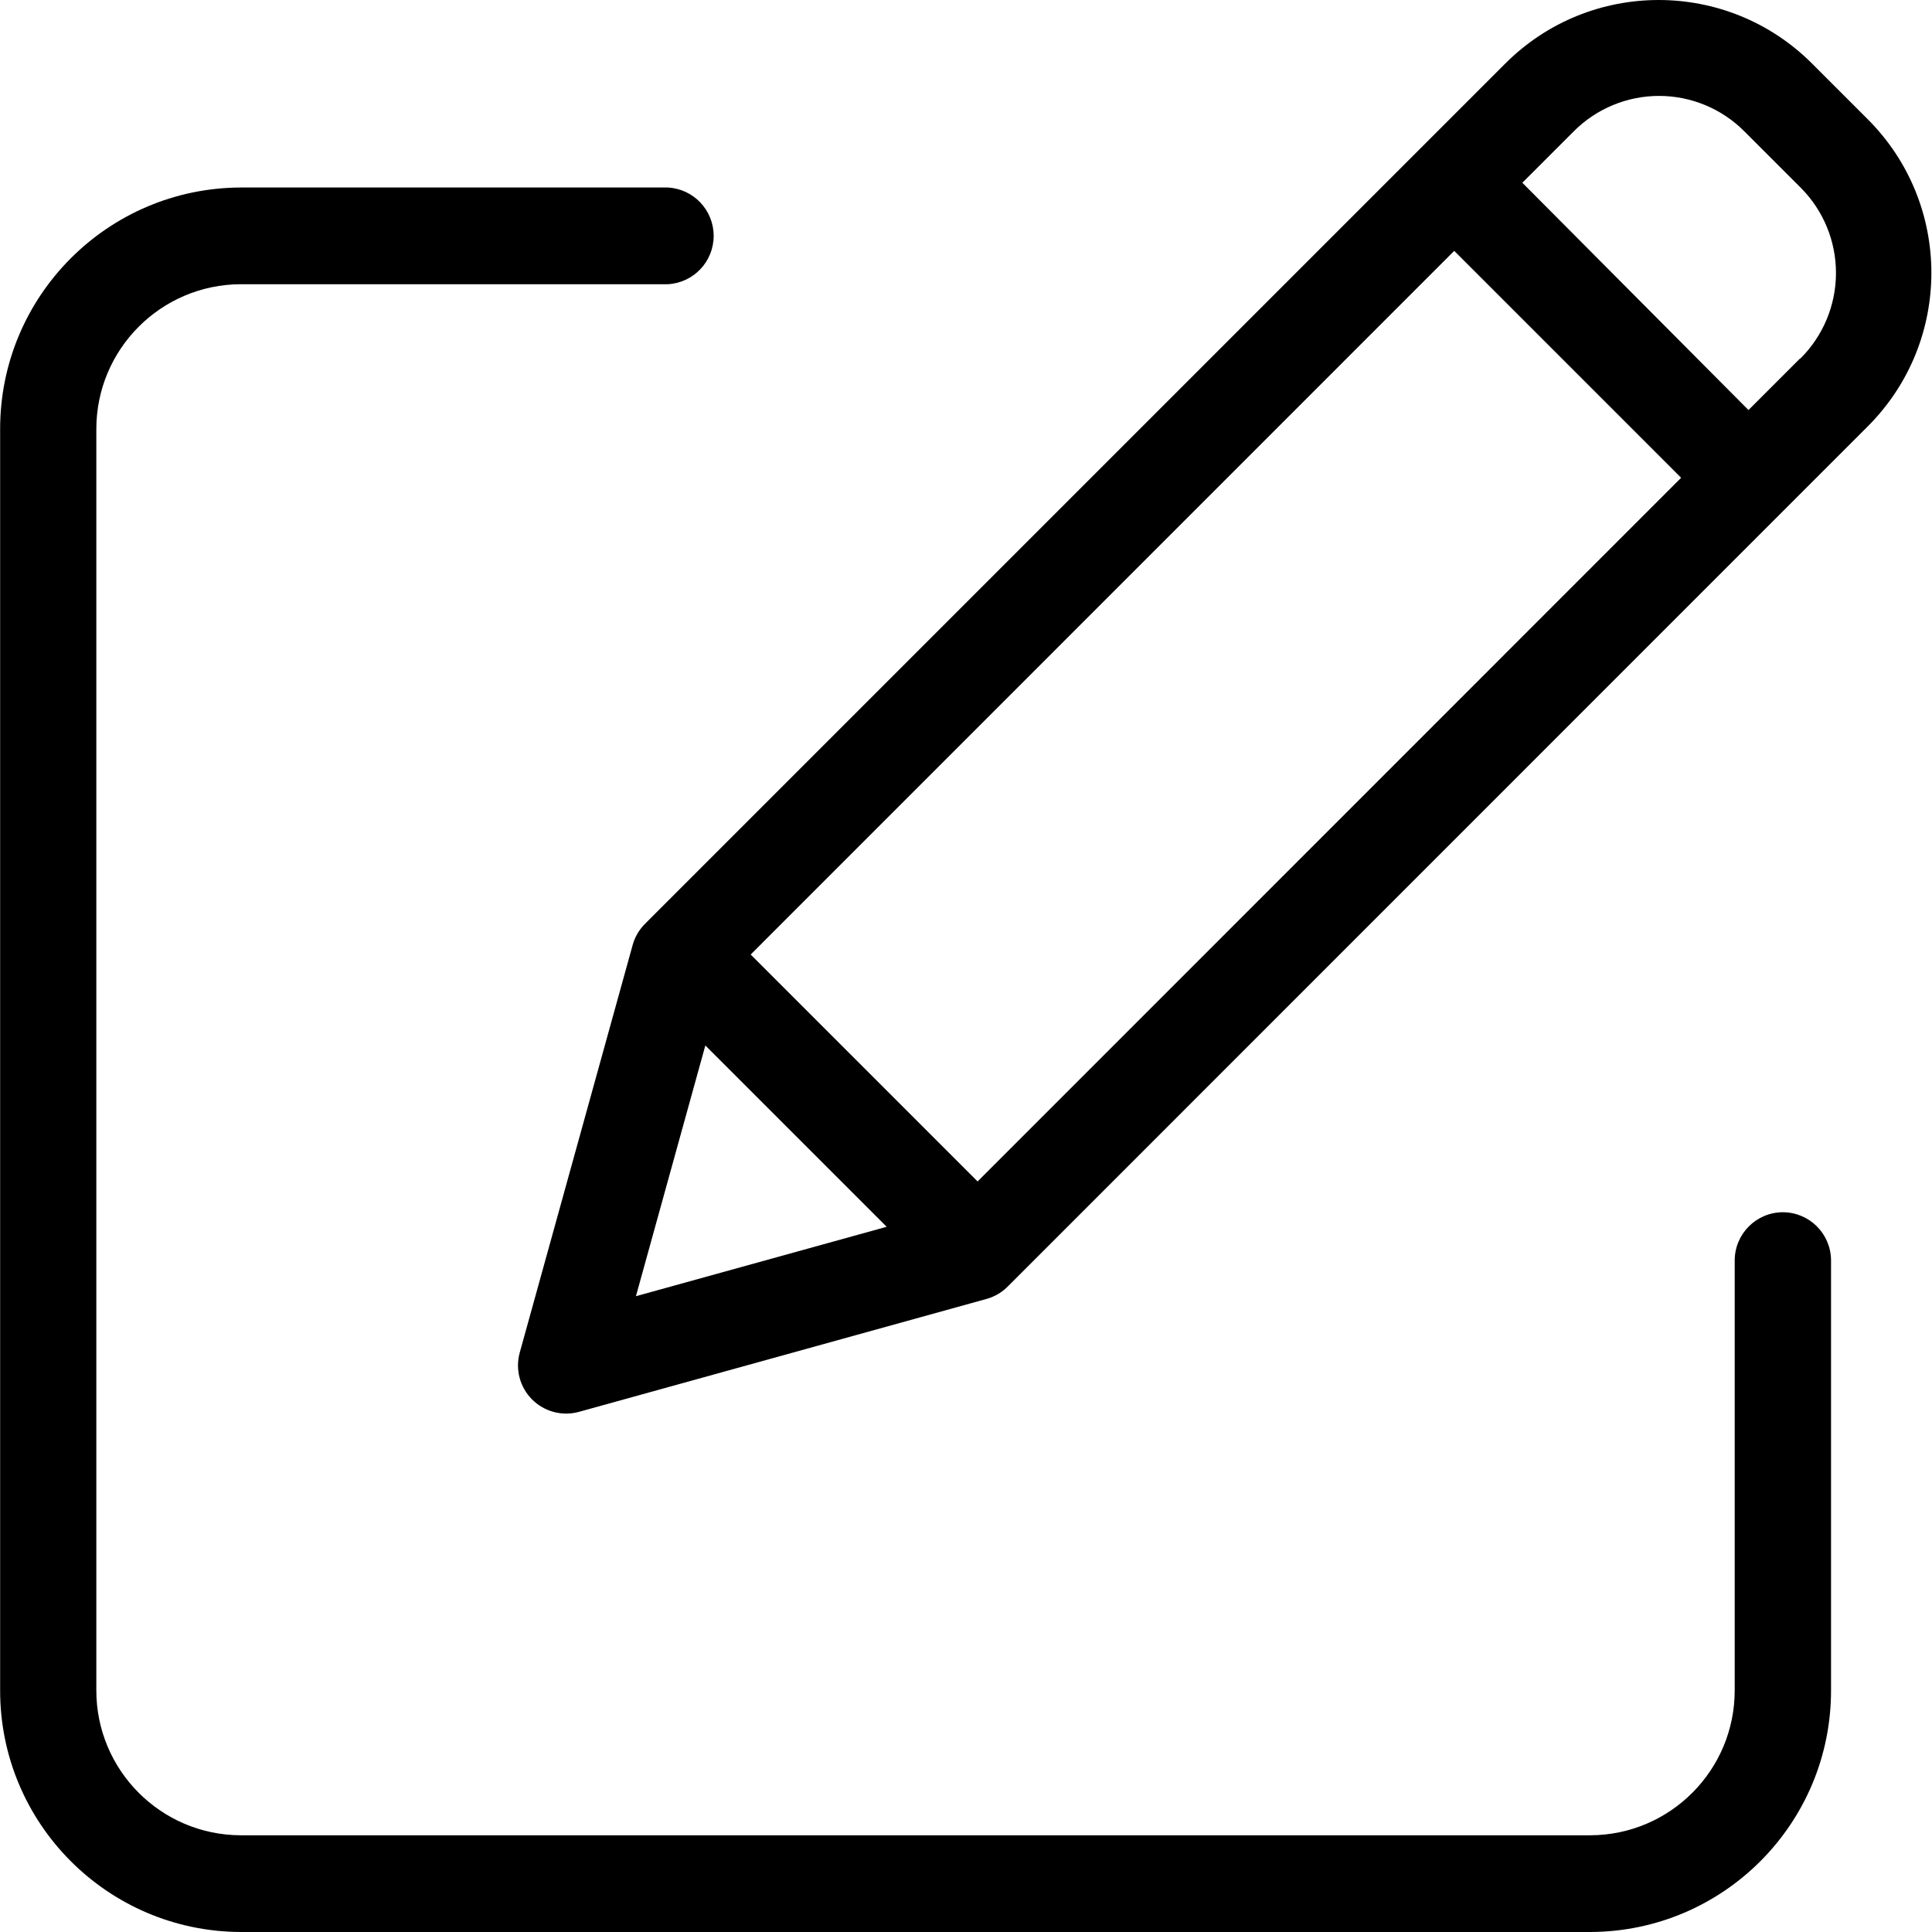
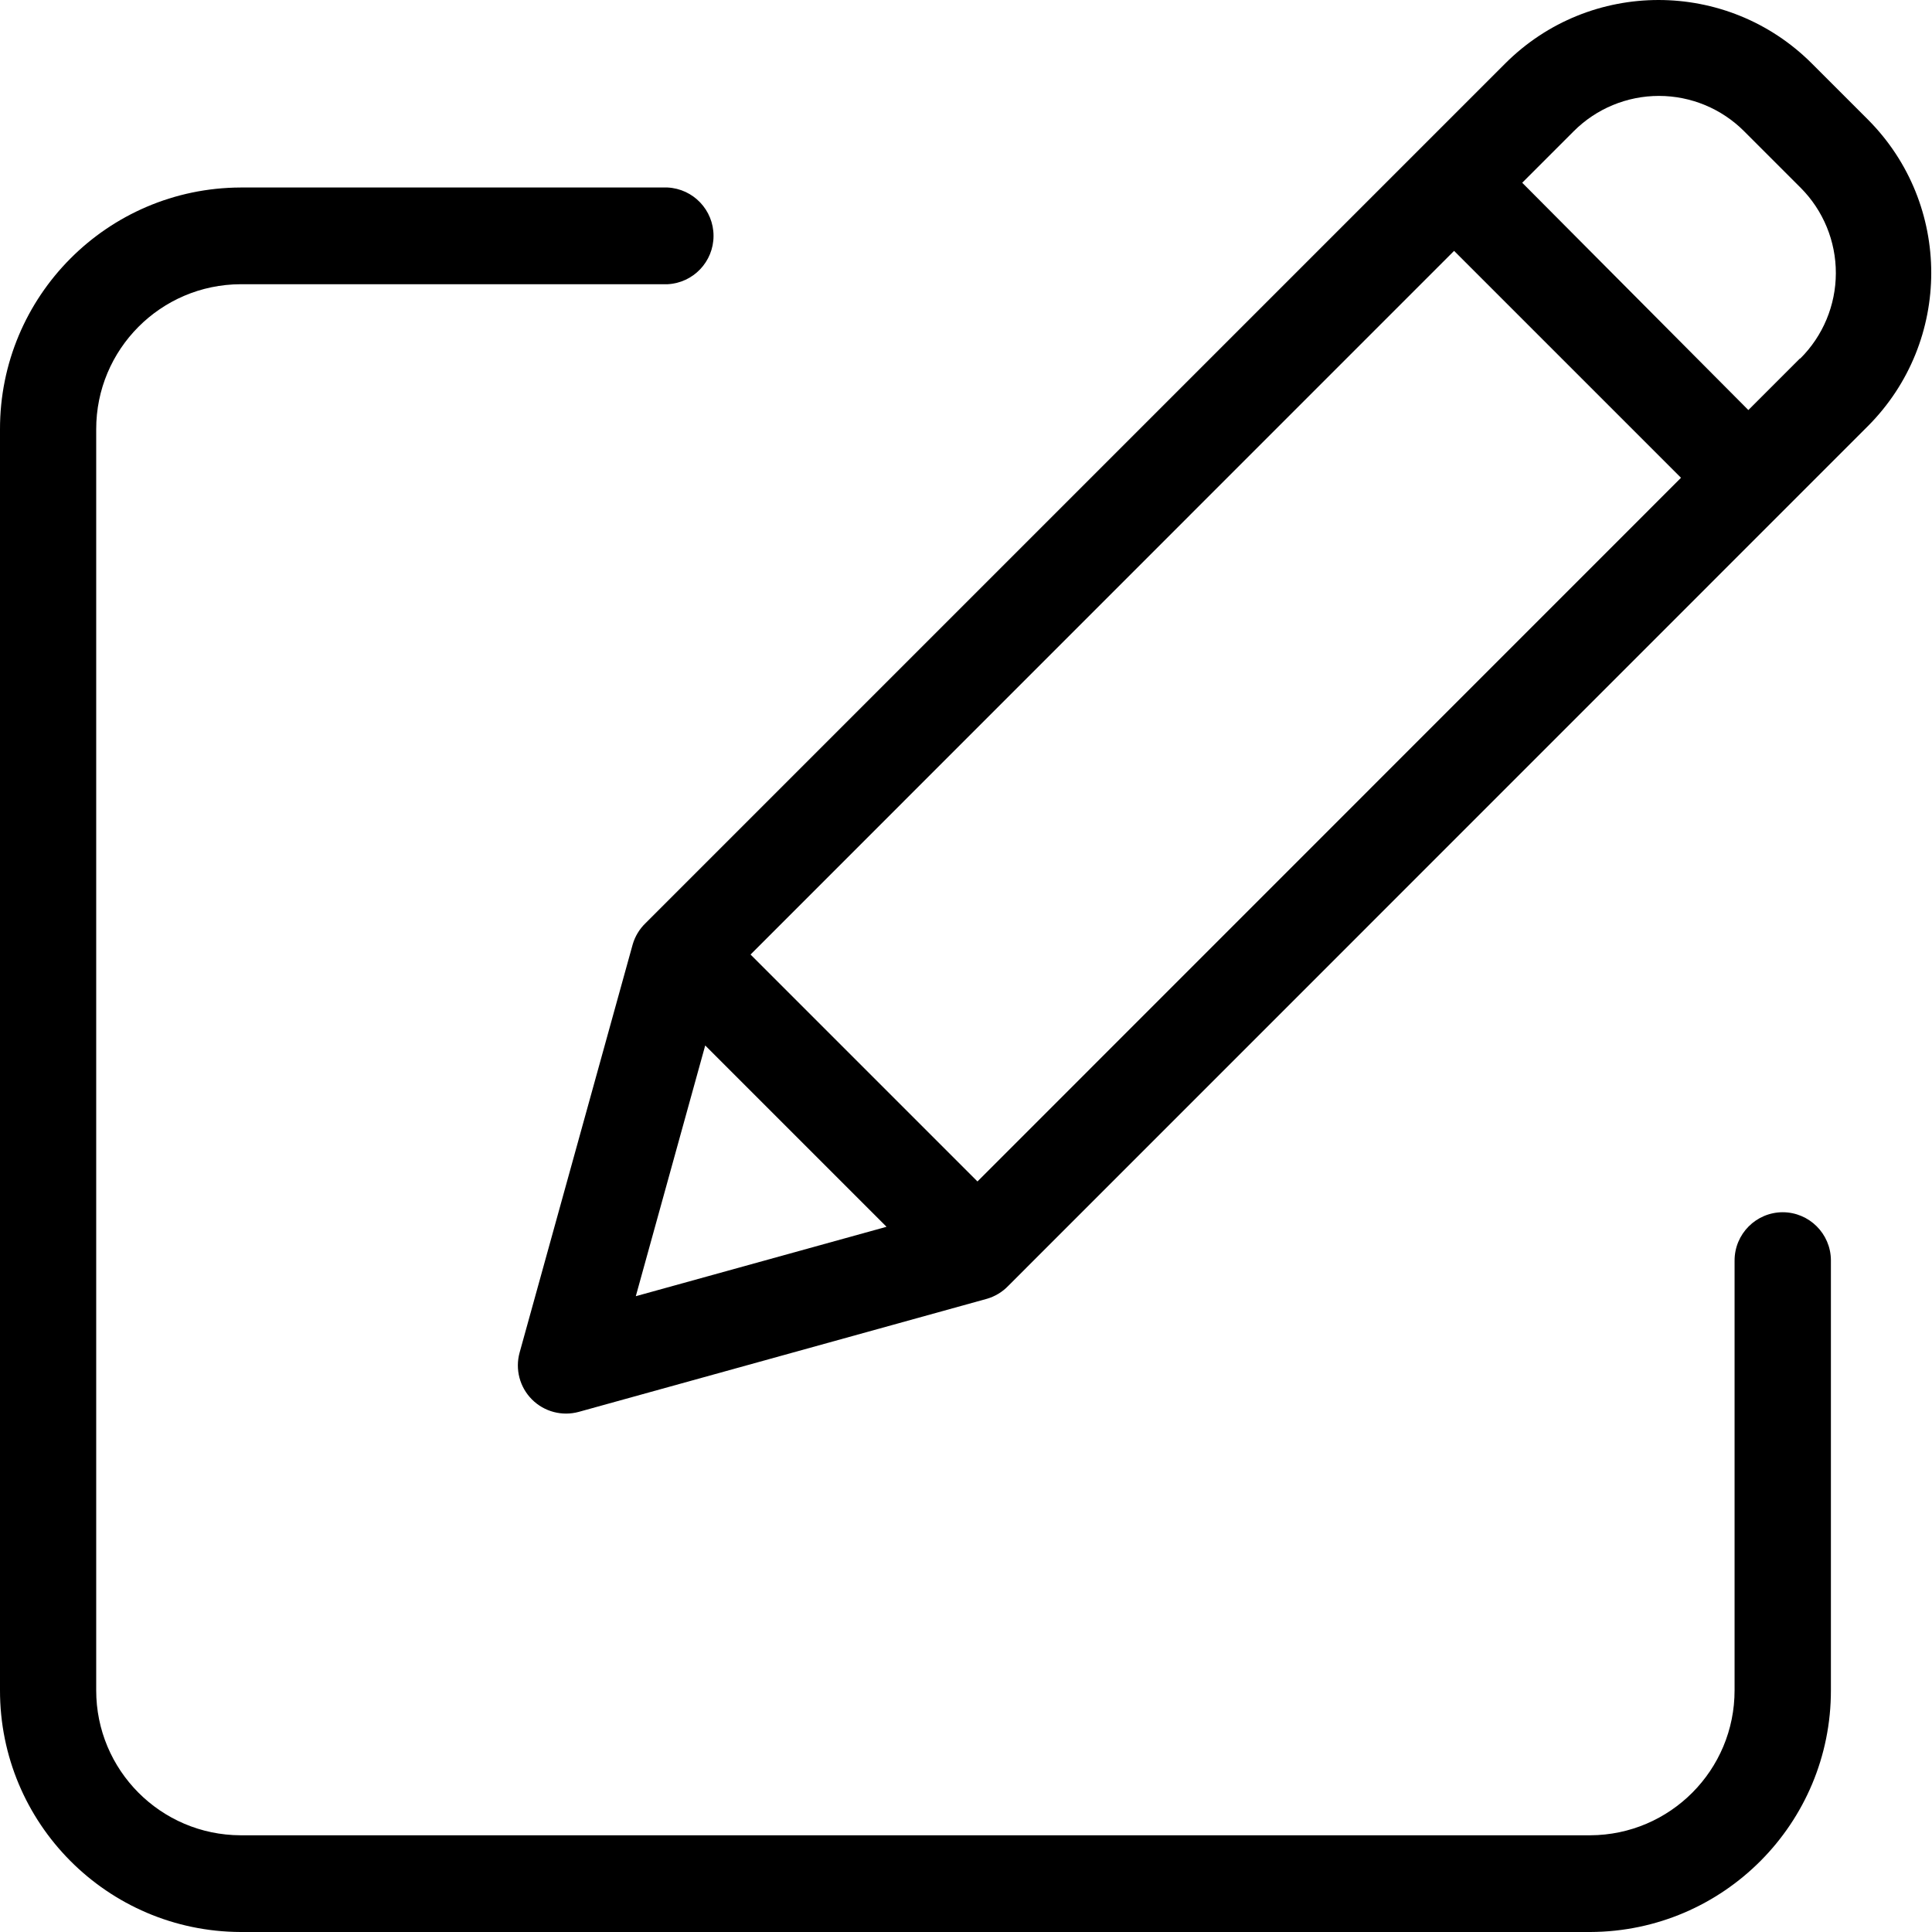
- <svg xmlns="http://www.w3.org/2000/svg" viewBox="0 0 15 15.002" style="width:15px;height:15px">
+ <svg xmlns="http://www.w3.org/2000/svg" viewBox="0 0 15 15.002">
  <path d="M13.843 9.413a.375.375 0 00-.374.376v3.335a1.125 1.125 0 01-1.121 1.127H1.868a1.125 1.125 0 01-1.121-1.127v-9.79a1.125 1.125 0 011.121-1.127h3.316a.376.376 0 000-.751H1.868A1.875 1.875 0 000 3.334v9.79a1.875 1.875 0 001.868 1.878h10.481a1.875 1.875 0 001.868-1.878v-3.34a.375.375 0 00-.374-.371zm0 0" />
  <path d="M14.069.493a1.684 1.684 0 00-2.381 0L5.013 7.168a.374.374 0 00-.1.165l-.878 3.169a.374.374 0 00.46.461l3.169-.878a.374.374 0 00.165-.1l6.675-6.676a1.686 1.686 0 000-2.381zM5.828 7.412l5.463-5.464 1.762 1.762L7.59 9.174zm-.352.706l1.408 1.408-1.947.539zm8.5-5.334l-.4.4-1.756-1.765.4-.4a.935.935 0 011.323 0l.439.439a.937.937 0 01-.003 1.326zm0 0" />
</svg>
